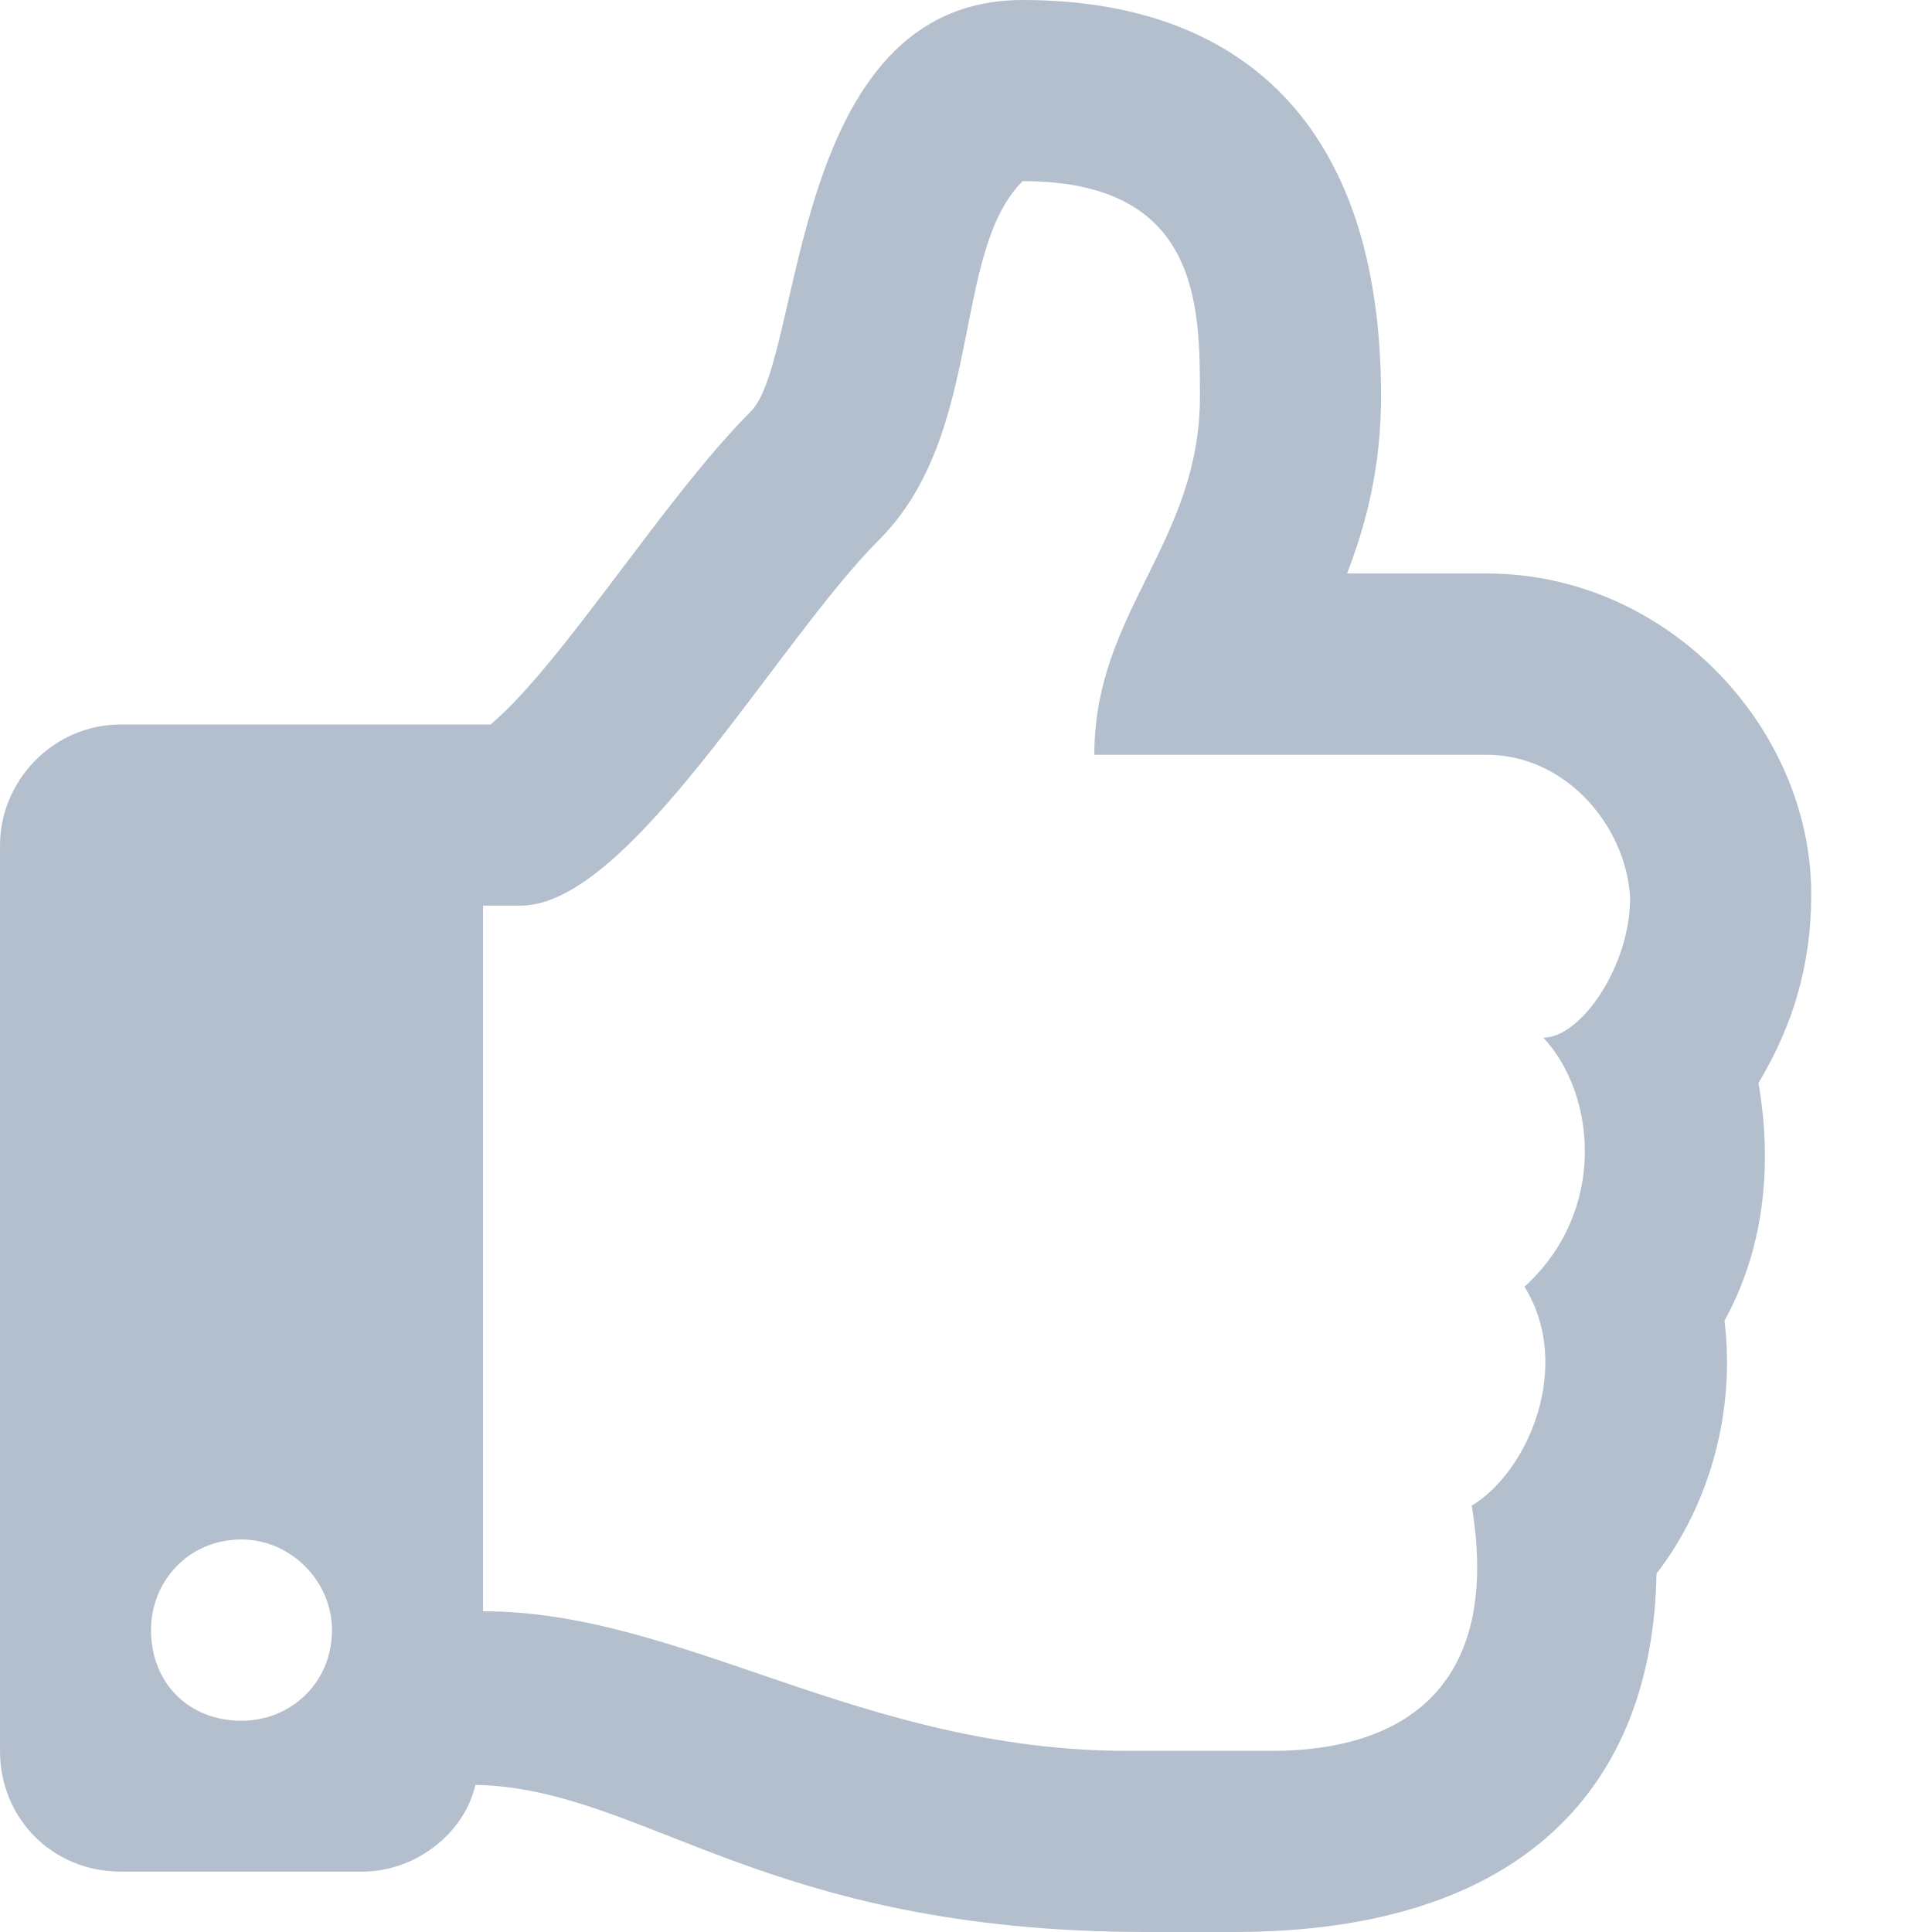
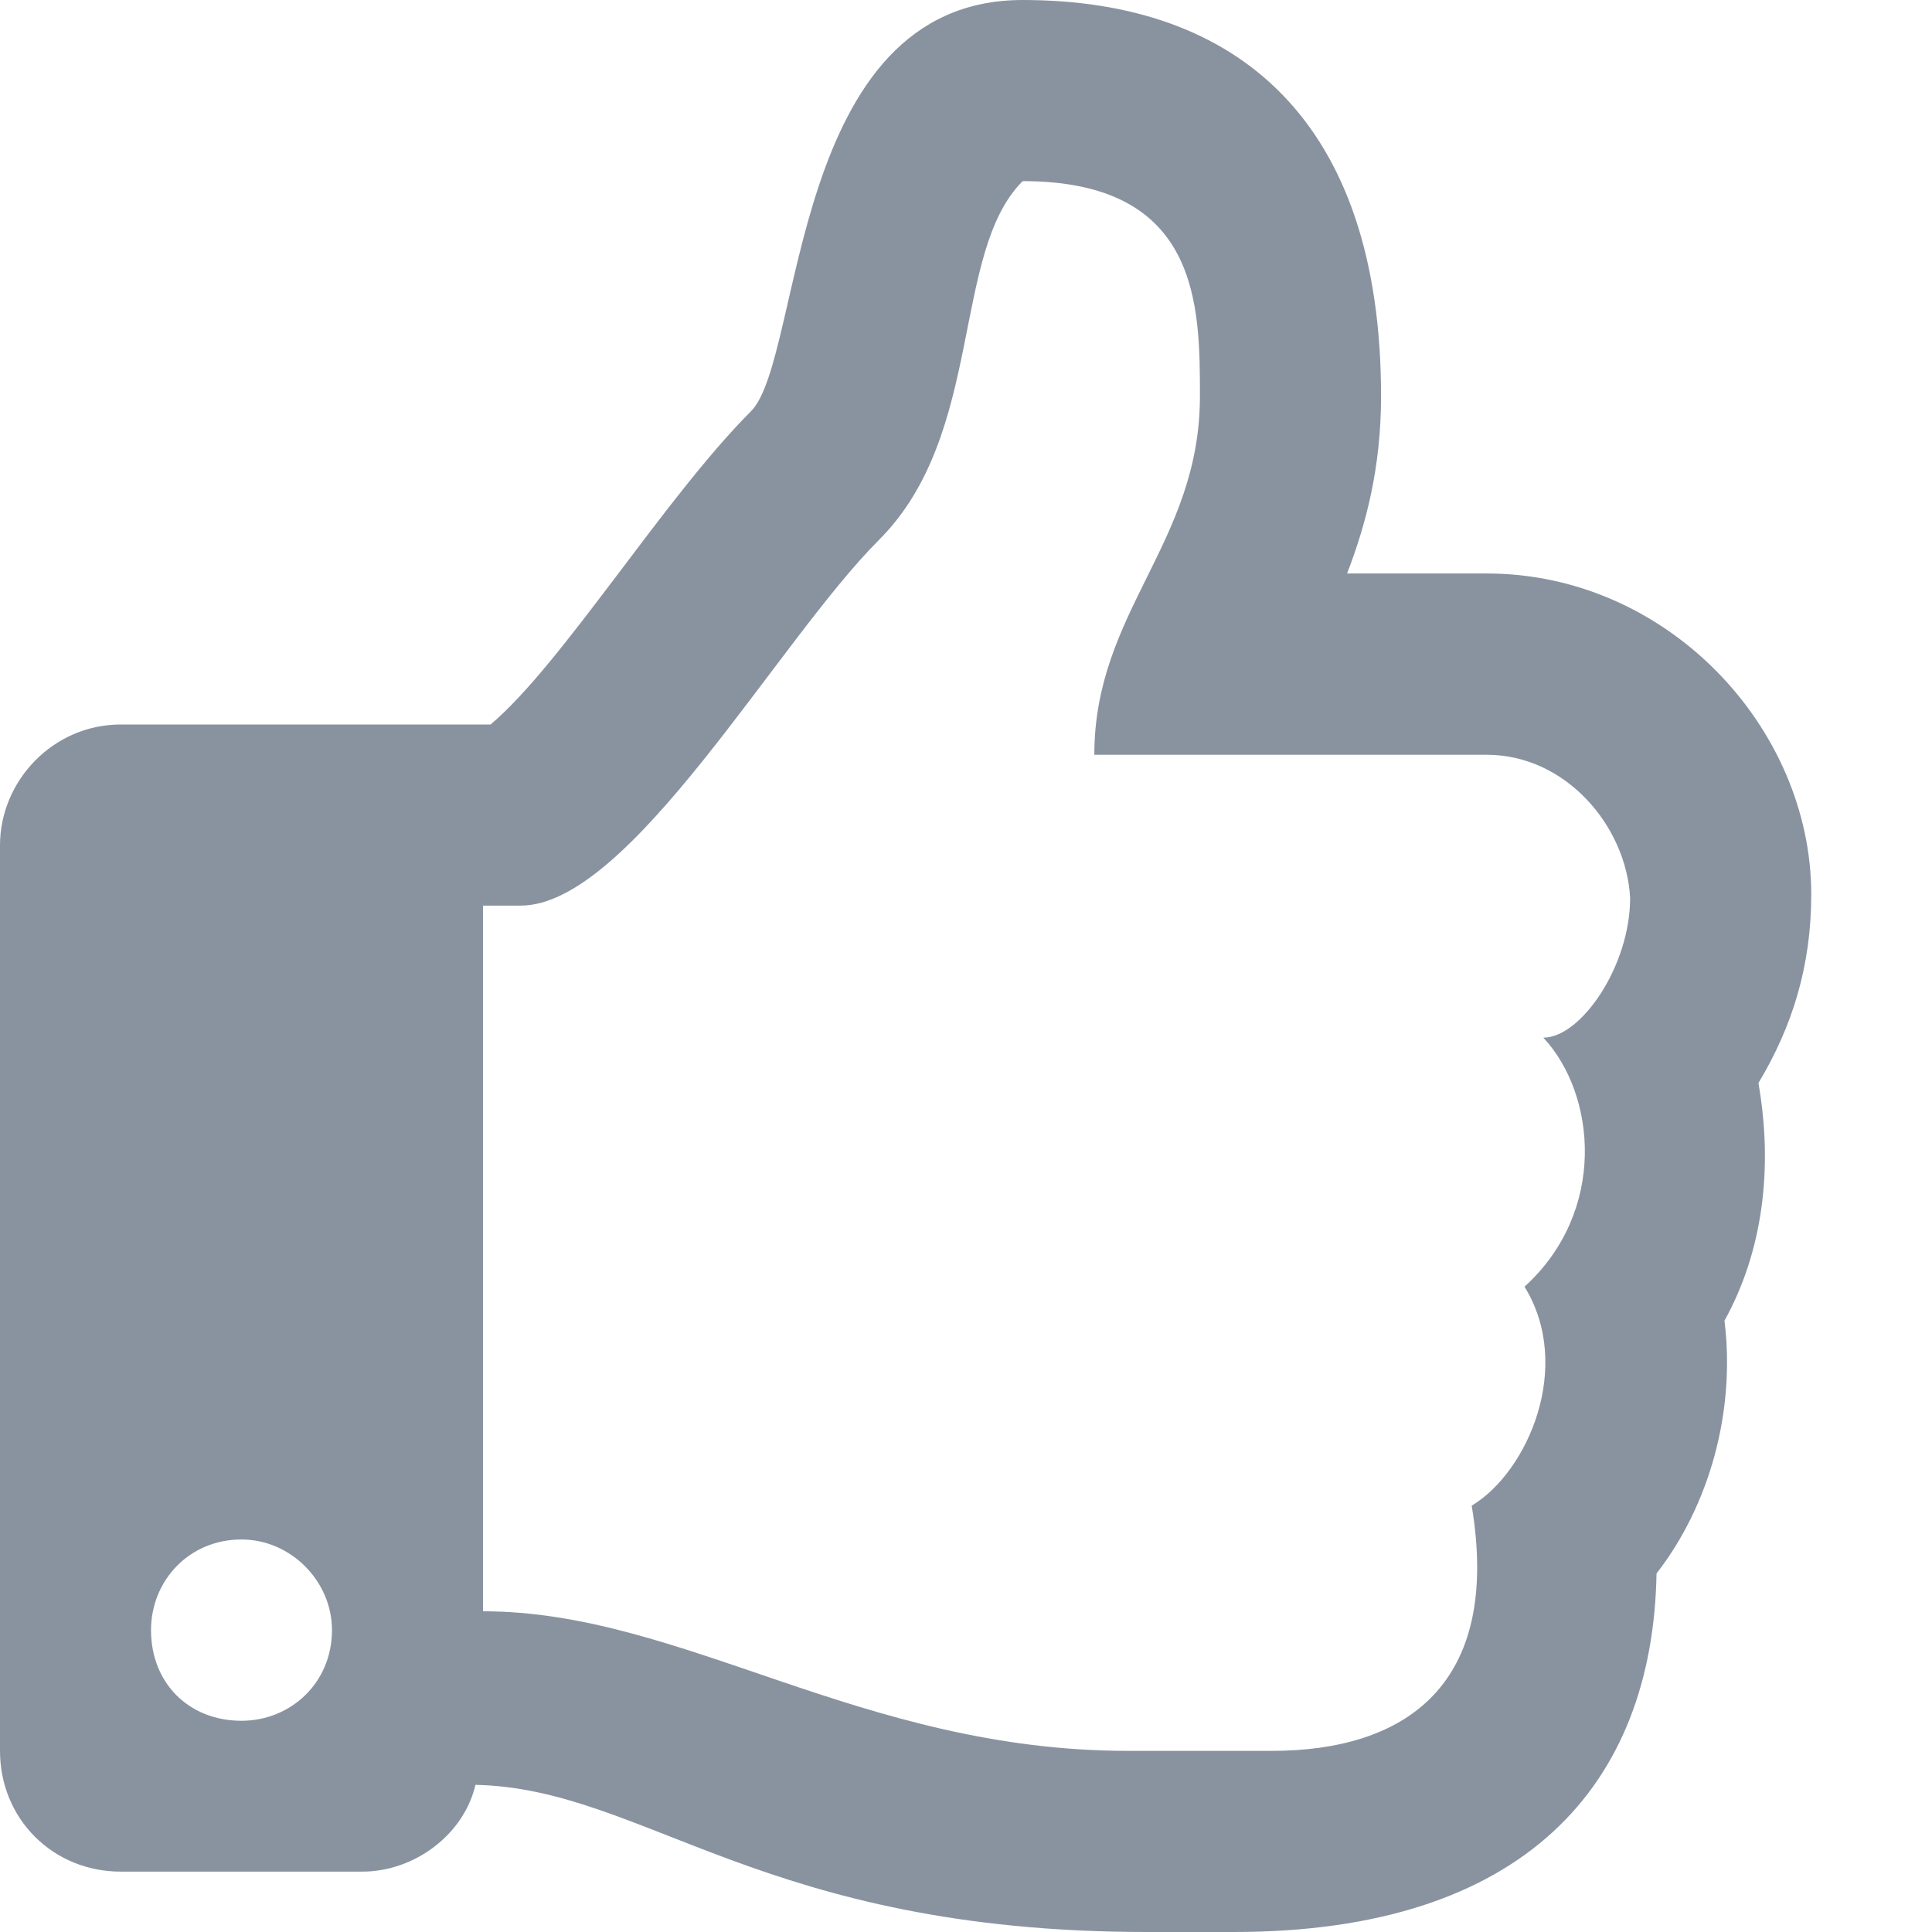
<svg xmlns="http://www.w3.org/2000/svg" width="12" height="12" viewBox="0 0 12 12" fill="none">
-   <path d="M10.922 6.727C11.016 7.266 10.945 7.781 10.711 8.203C10.781 8.766 10.617 9.352 10.289 9.773C10.266 11.086 9.469 12 7.664 12C7.5 12 7.312 12 7.125 12C4.734 12 4.008 11.109 2.953 11.086C2.883 11.391 2.578 11.625 2.25 11.625H0.75C0.328 11.625 0 11.297 0 10.875V5.25C0 4.852 0.328 4.5 0.75 4.5H3.047C3.492 4.125 4.125 3.094 4.664 2.555C4.992 2.227 4.898 0 6.352 0C7.688 0 8.578 0.75 8.578 2.461C8.578 2.906 8.484 3.258 8.367 3.562H9.234C10.359 3.562 11.25 4.523 11.25 5.555C11.25 6 11.133 6.375 10.922 6.727ZM9.469 7.992C9.984 7.523 9.914 6.797 9.586 6.445C9.82 6.445 10.125 6 10.125 5.578C10.102 5.133 9.727 4.688 9.234 4.688H6.797C6.797 3.797 7.453 3.375 7.453 2.461C7.453 1.898 7.453 1.125 6.352 1.125C5.906 1.57 6.117 2.695 5.461 3.352C4.828 3.984 3.914 5.625 3.234 5.625H3V10.008C4.242 10.008 5.344 10.875 7.008 10.875H7.898C8.719 10.875 9.328 10.477 9.141 9.352C9.492 9.141 9.773 8.484 9.469 7.992ZM2.062 10.125C2.062 9.82 1.805 9.562 1.5 9.562C1.172 9.562 0.938 9.82 0.938 10.125C0.938 10.453 1.172 10.688 1.5 10.688C1.805 10.688 2.062 10.453 2.062 10.125Z" fill="#B4BFCE" />
+   <path d="M10.922 6.727C11.016 7.266 10.945 7.781 10.711 8.203C10.781 8.766 10.617 9.352 10.289 9.773C10.266 11.086 9.469 12 7.664 12C7.5 12 7.312 12 7.125 12C4.734 12 4.008 11.109 2.953 11.086C2.883 11.391 2.578 11.625 2.25 11.625H0.75C0.328 11.625 0 11.297 0 10.875V5.25C0 4.852 0.328 4.5 0.75 4.5H3.047C3.492 4.125 4.125 3.094 4.664 2.555C4.992 2.227 4.898 0 6.352 0C7.688 0 8.578 0.75 8.578 2.461C8.578 2.906 8.484 3.258 8.367 3.562H9.234C10.359 3.562 11.25 4.523 11.25 5.555C11.25 6 11.133 6.375 10.922 6.727ZM9.469 7.992C9.984 7.523 9.914 6.797 9.586 6.445C9.82 6.445 10.125 6 10.125 5.578C10.102 5.133 9.727 4.688 9.234 4.688H6.797C6.797 3.797 7.453 3.375 7.453 2.461C7.453 1.898 7.453 1.125 6.352 1.125C5.906 1.57 6.117 2.695 5.461 3.352C4.828 3.984 3.914 5.625 3.234 5.625H3V10.008C4.242 10.008 5.344 10.875 7.008 10.875H7.898C8.719 10.875 9.328 10.477 9.141 9.352C9.492 9.141 9.773 8.484 9.469 7.992ZM2.062 10.125C2.062 9.82 1.805 9.562 1.5 9.562C1.172 9.562 0.938 9.82 0.938 10.125C0.938 10.453 1.172 10.688 1.5 10.688C1.805 10.688 2.062 10.453 2.062 10.125Z" fill="#8993A0" />
</svg>
